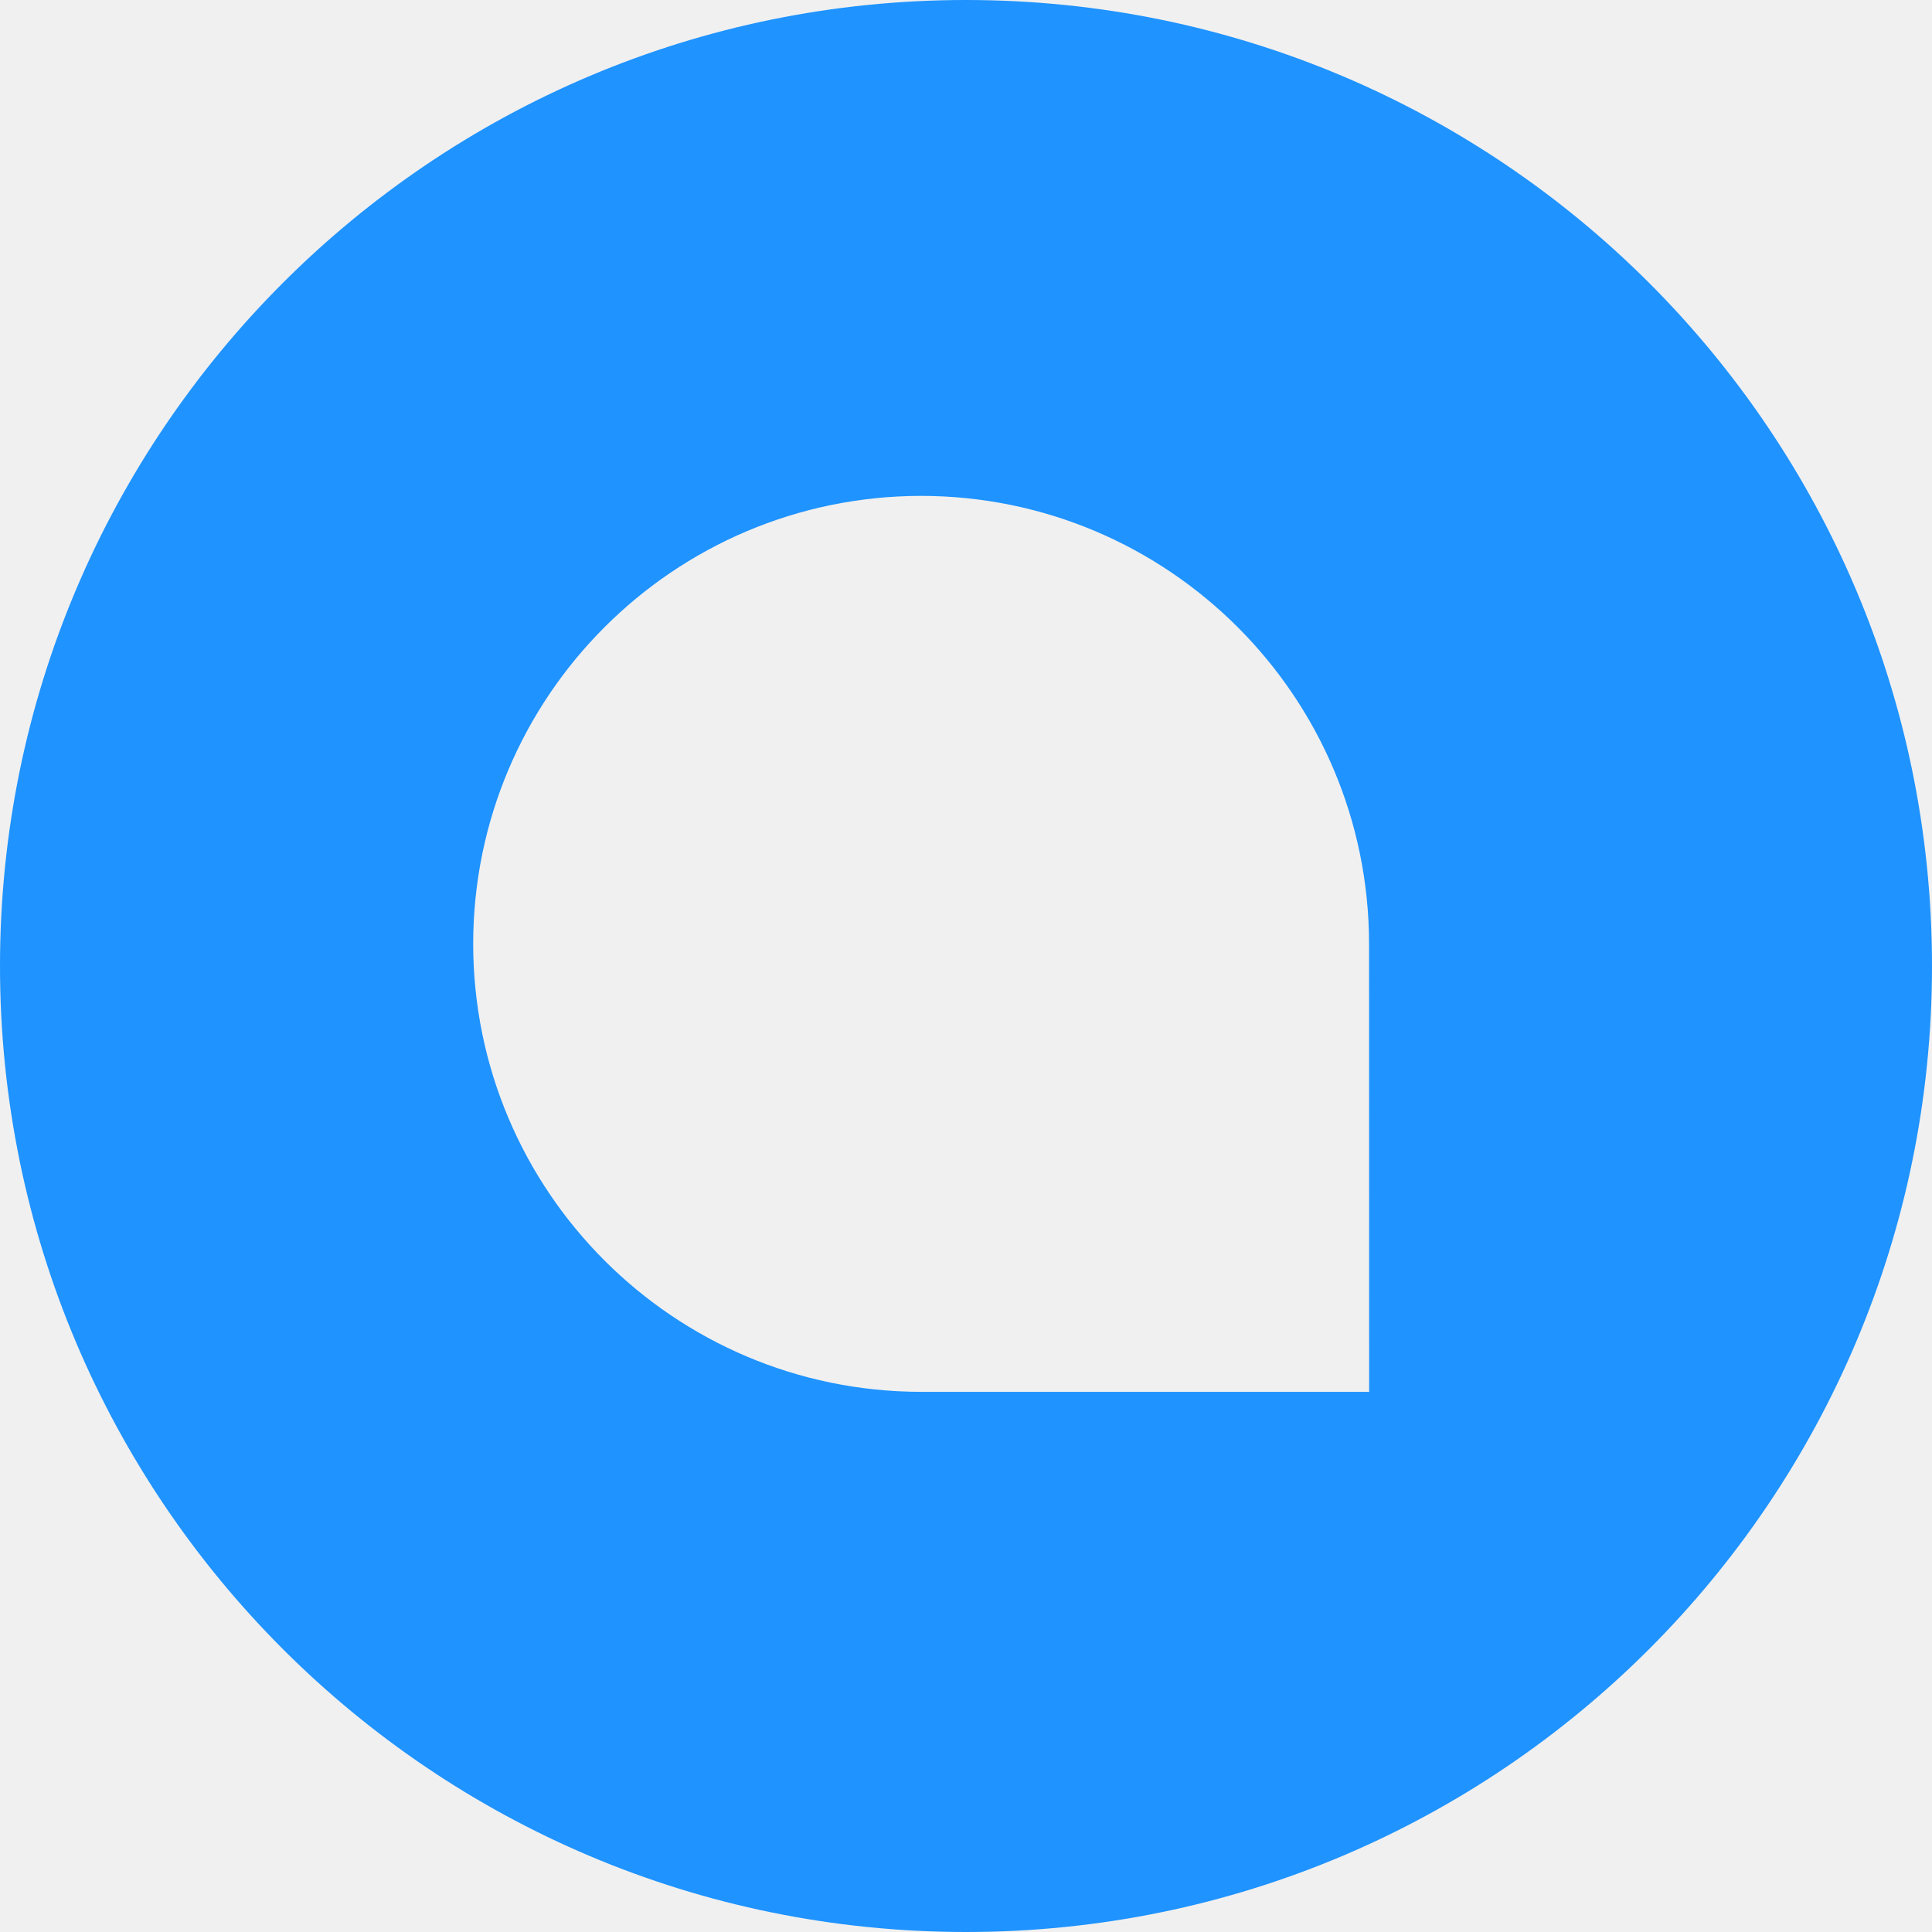
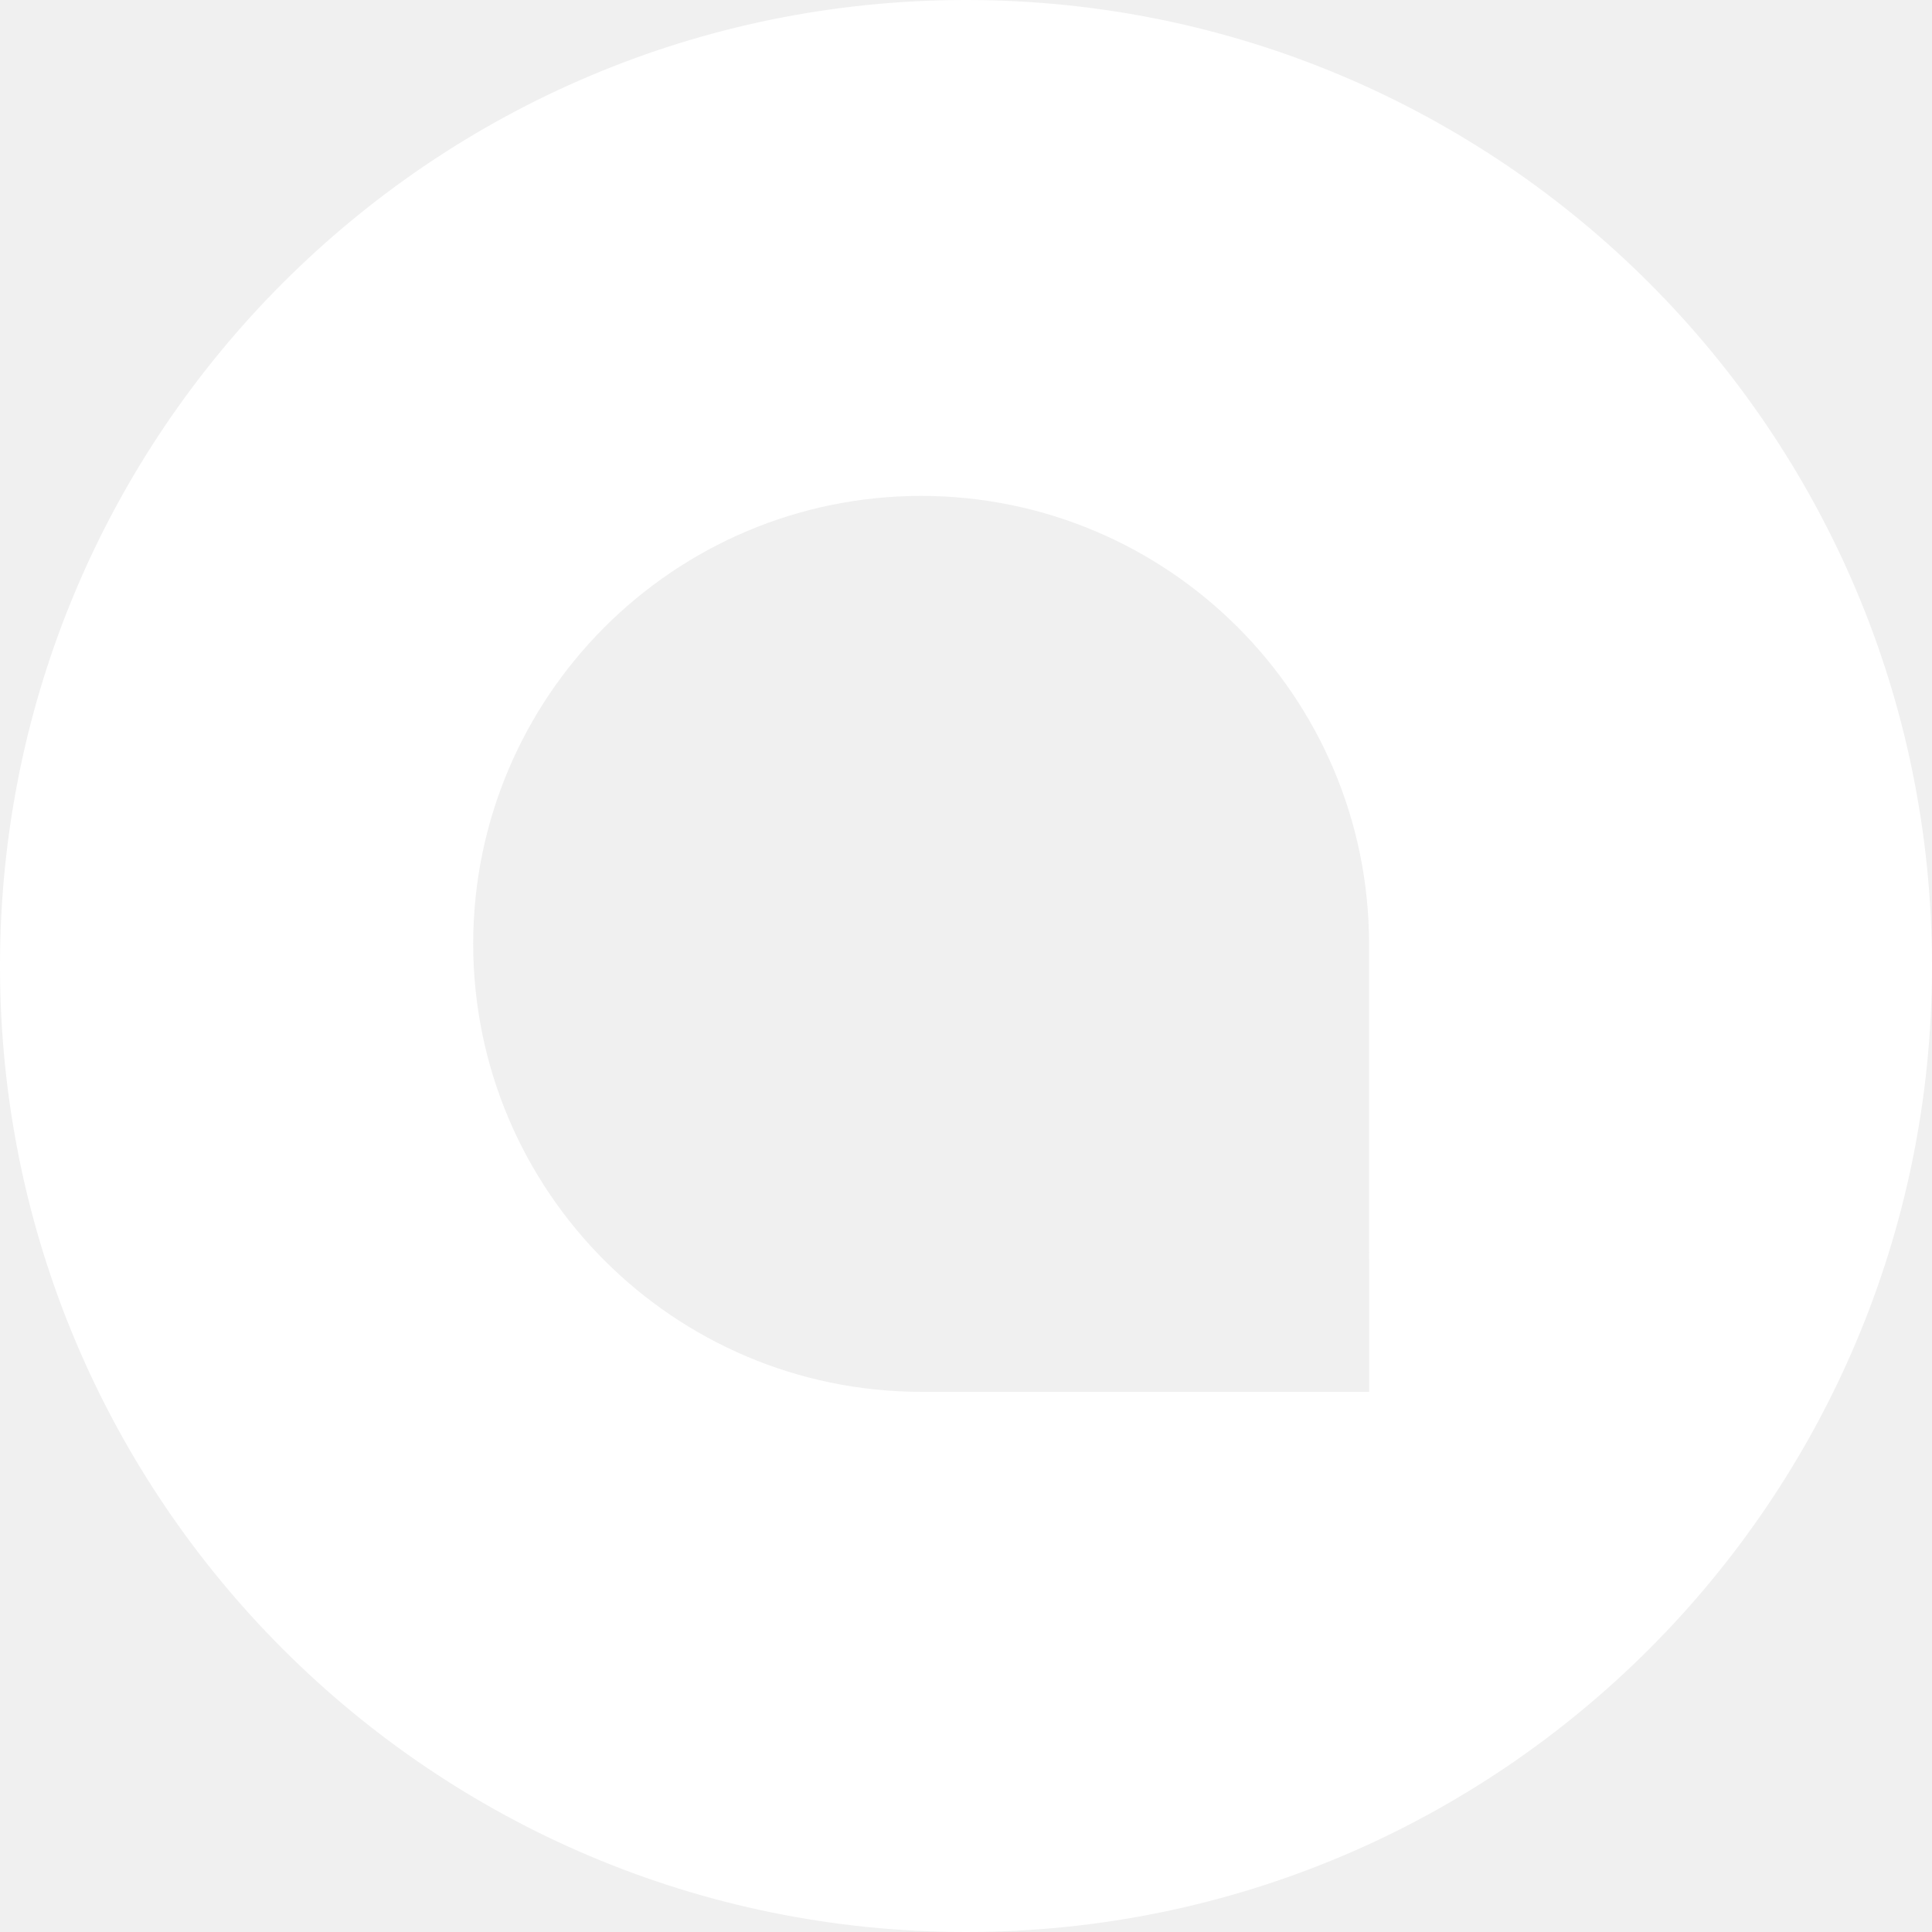
- <svg xmlns="http://www.w3.org/2000/svg" fill="#1F93FF" role="img" viewBox="0 0 24 24">
+ <svg xmlns="http://www.w3.org/2000/svg" fill="white" role="img" viewBox="0 0 24 24">
  <path d="M0 12c0 6.629 5.371 12 12 12s12-5.371 12-12S18.629 0 12 0 0 5.371 0 12m17.008 5.29H11.44a5.57 5.57 0 0 1-5.562-5.567A5.57 5.57 0 0 1 11.44 6.16a5.57 5.57 0 0 1 5.567 5.563Z" />
</svg>
